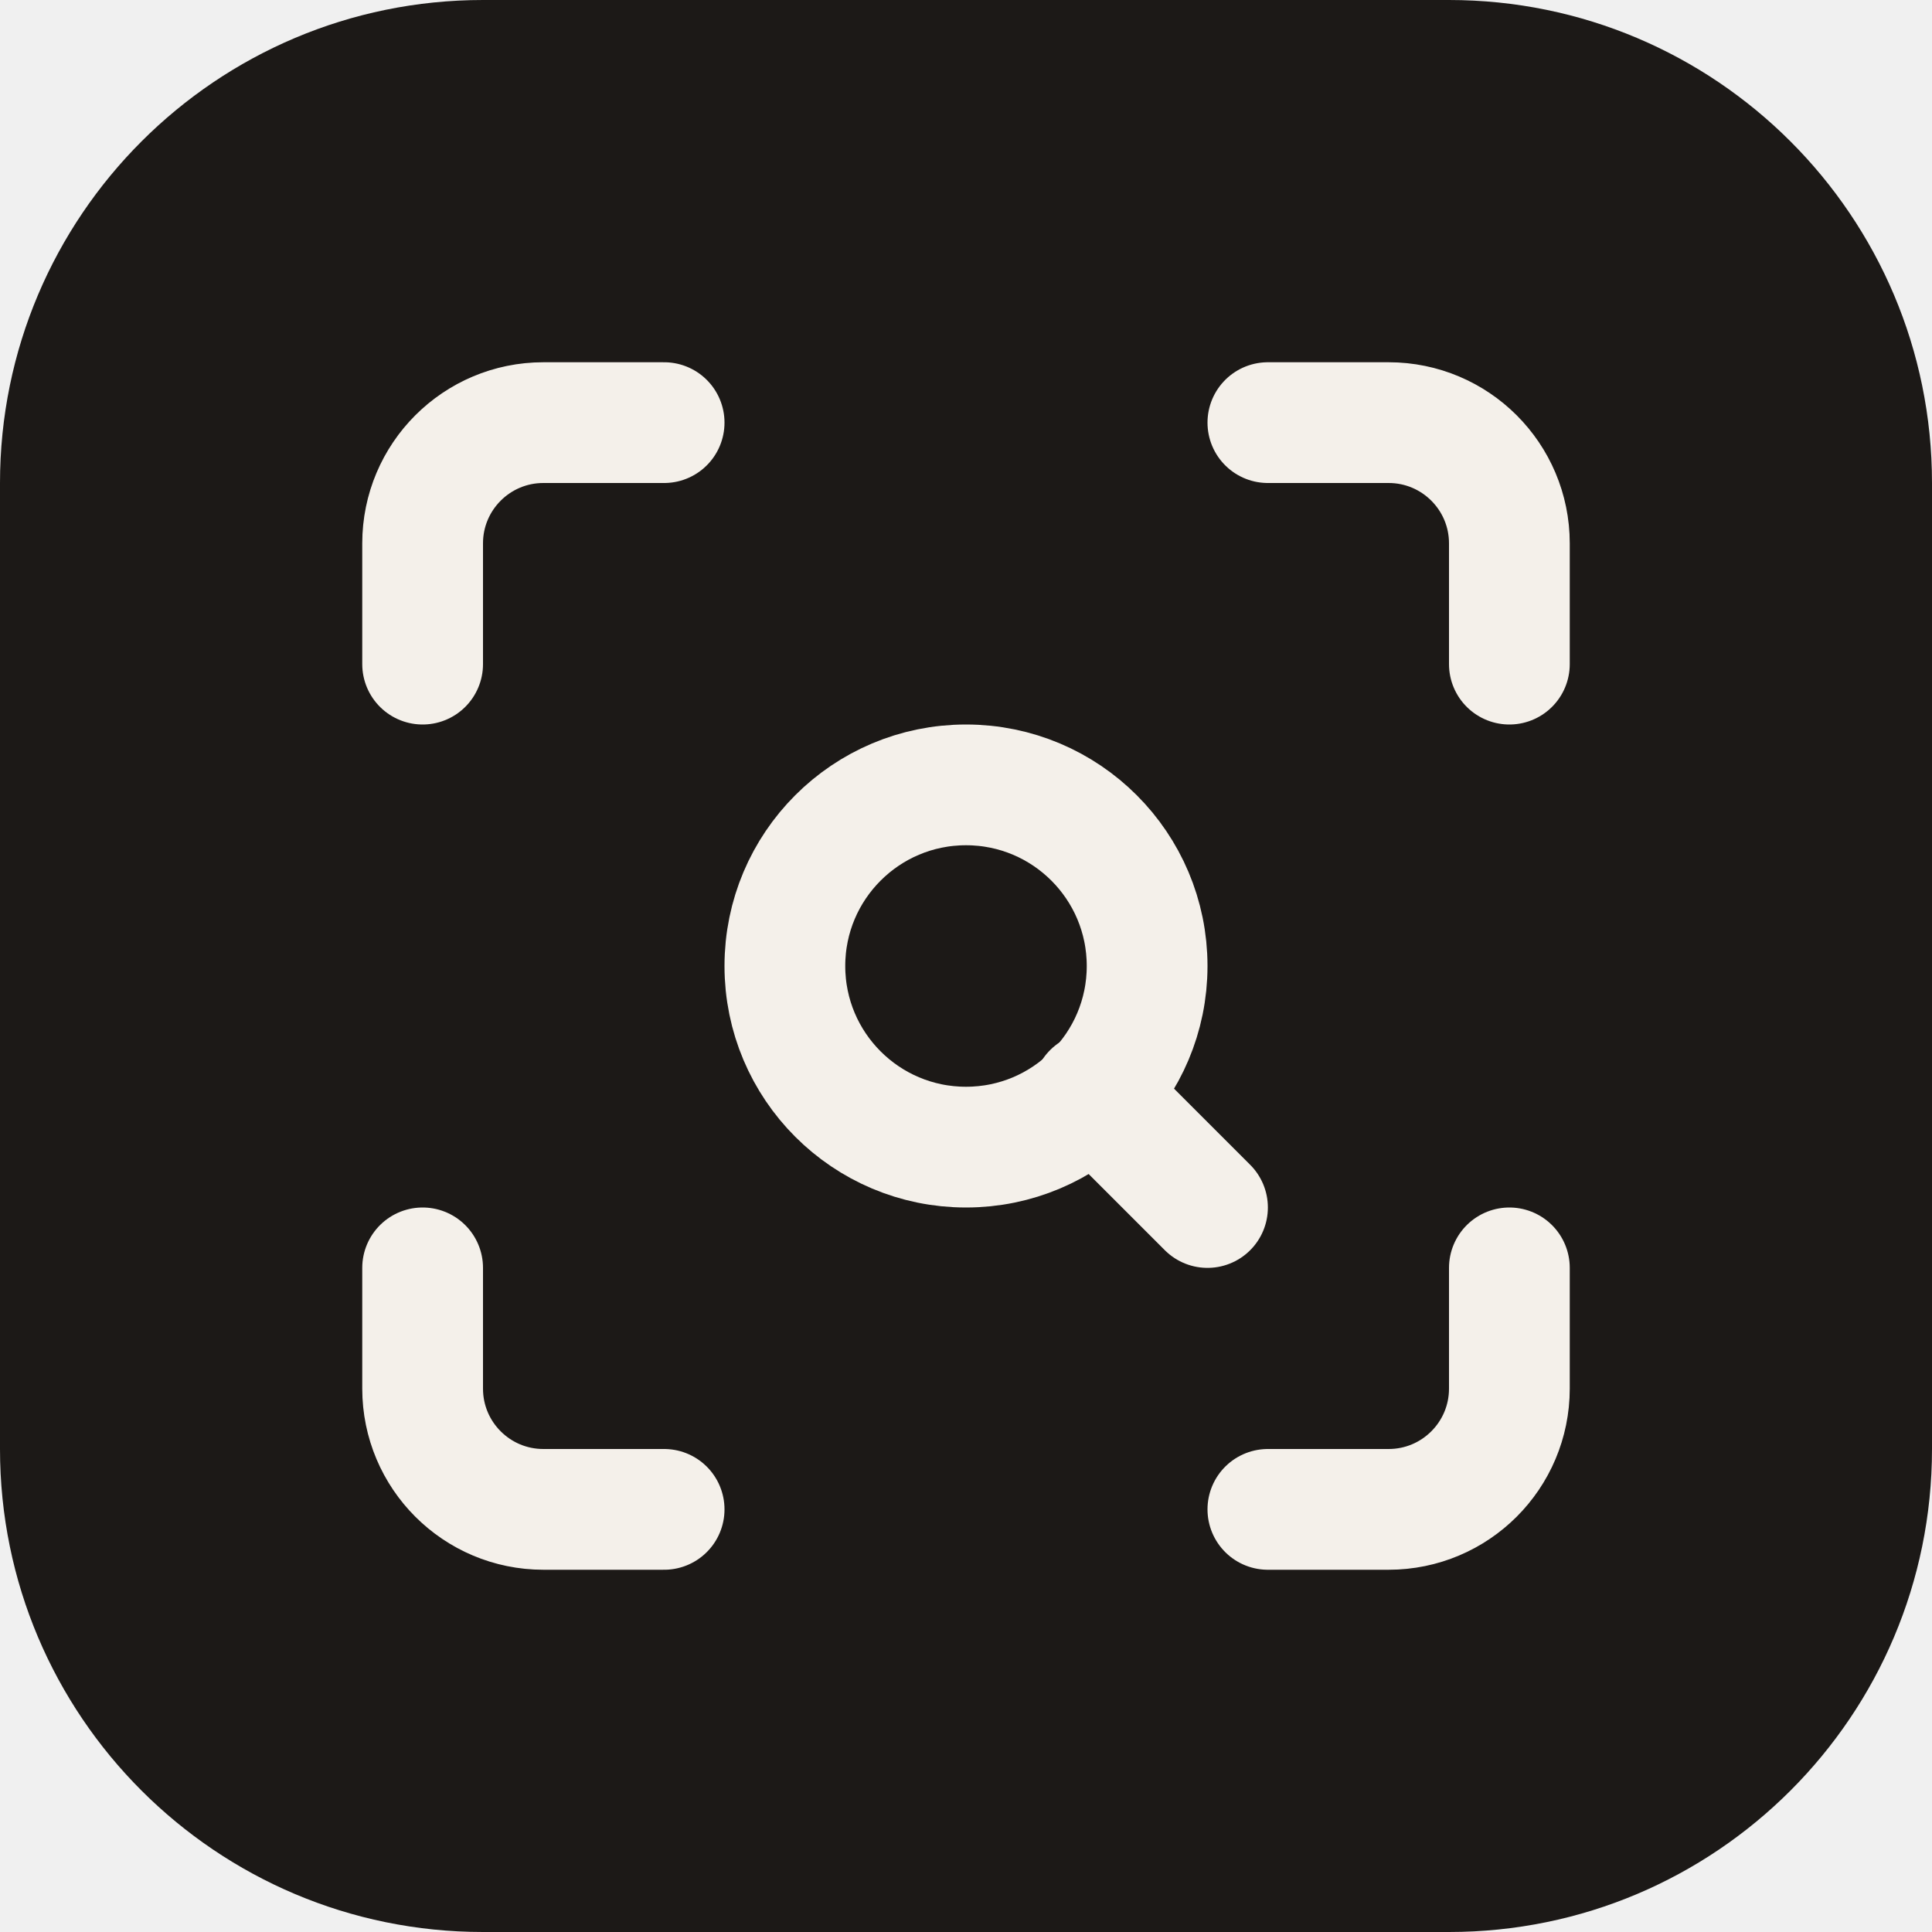
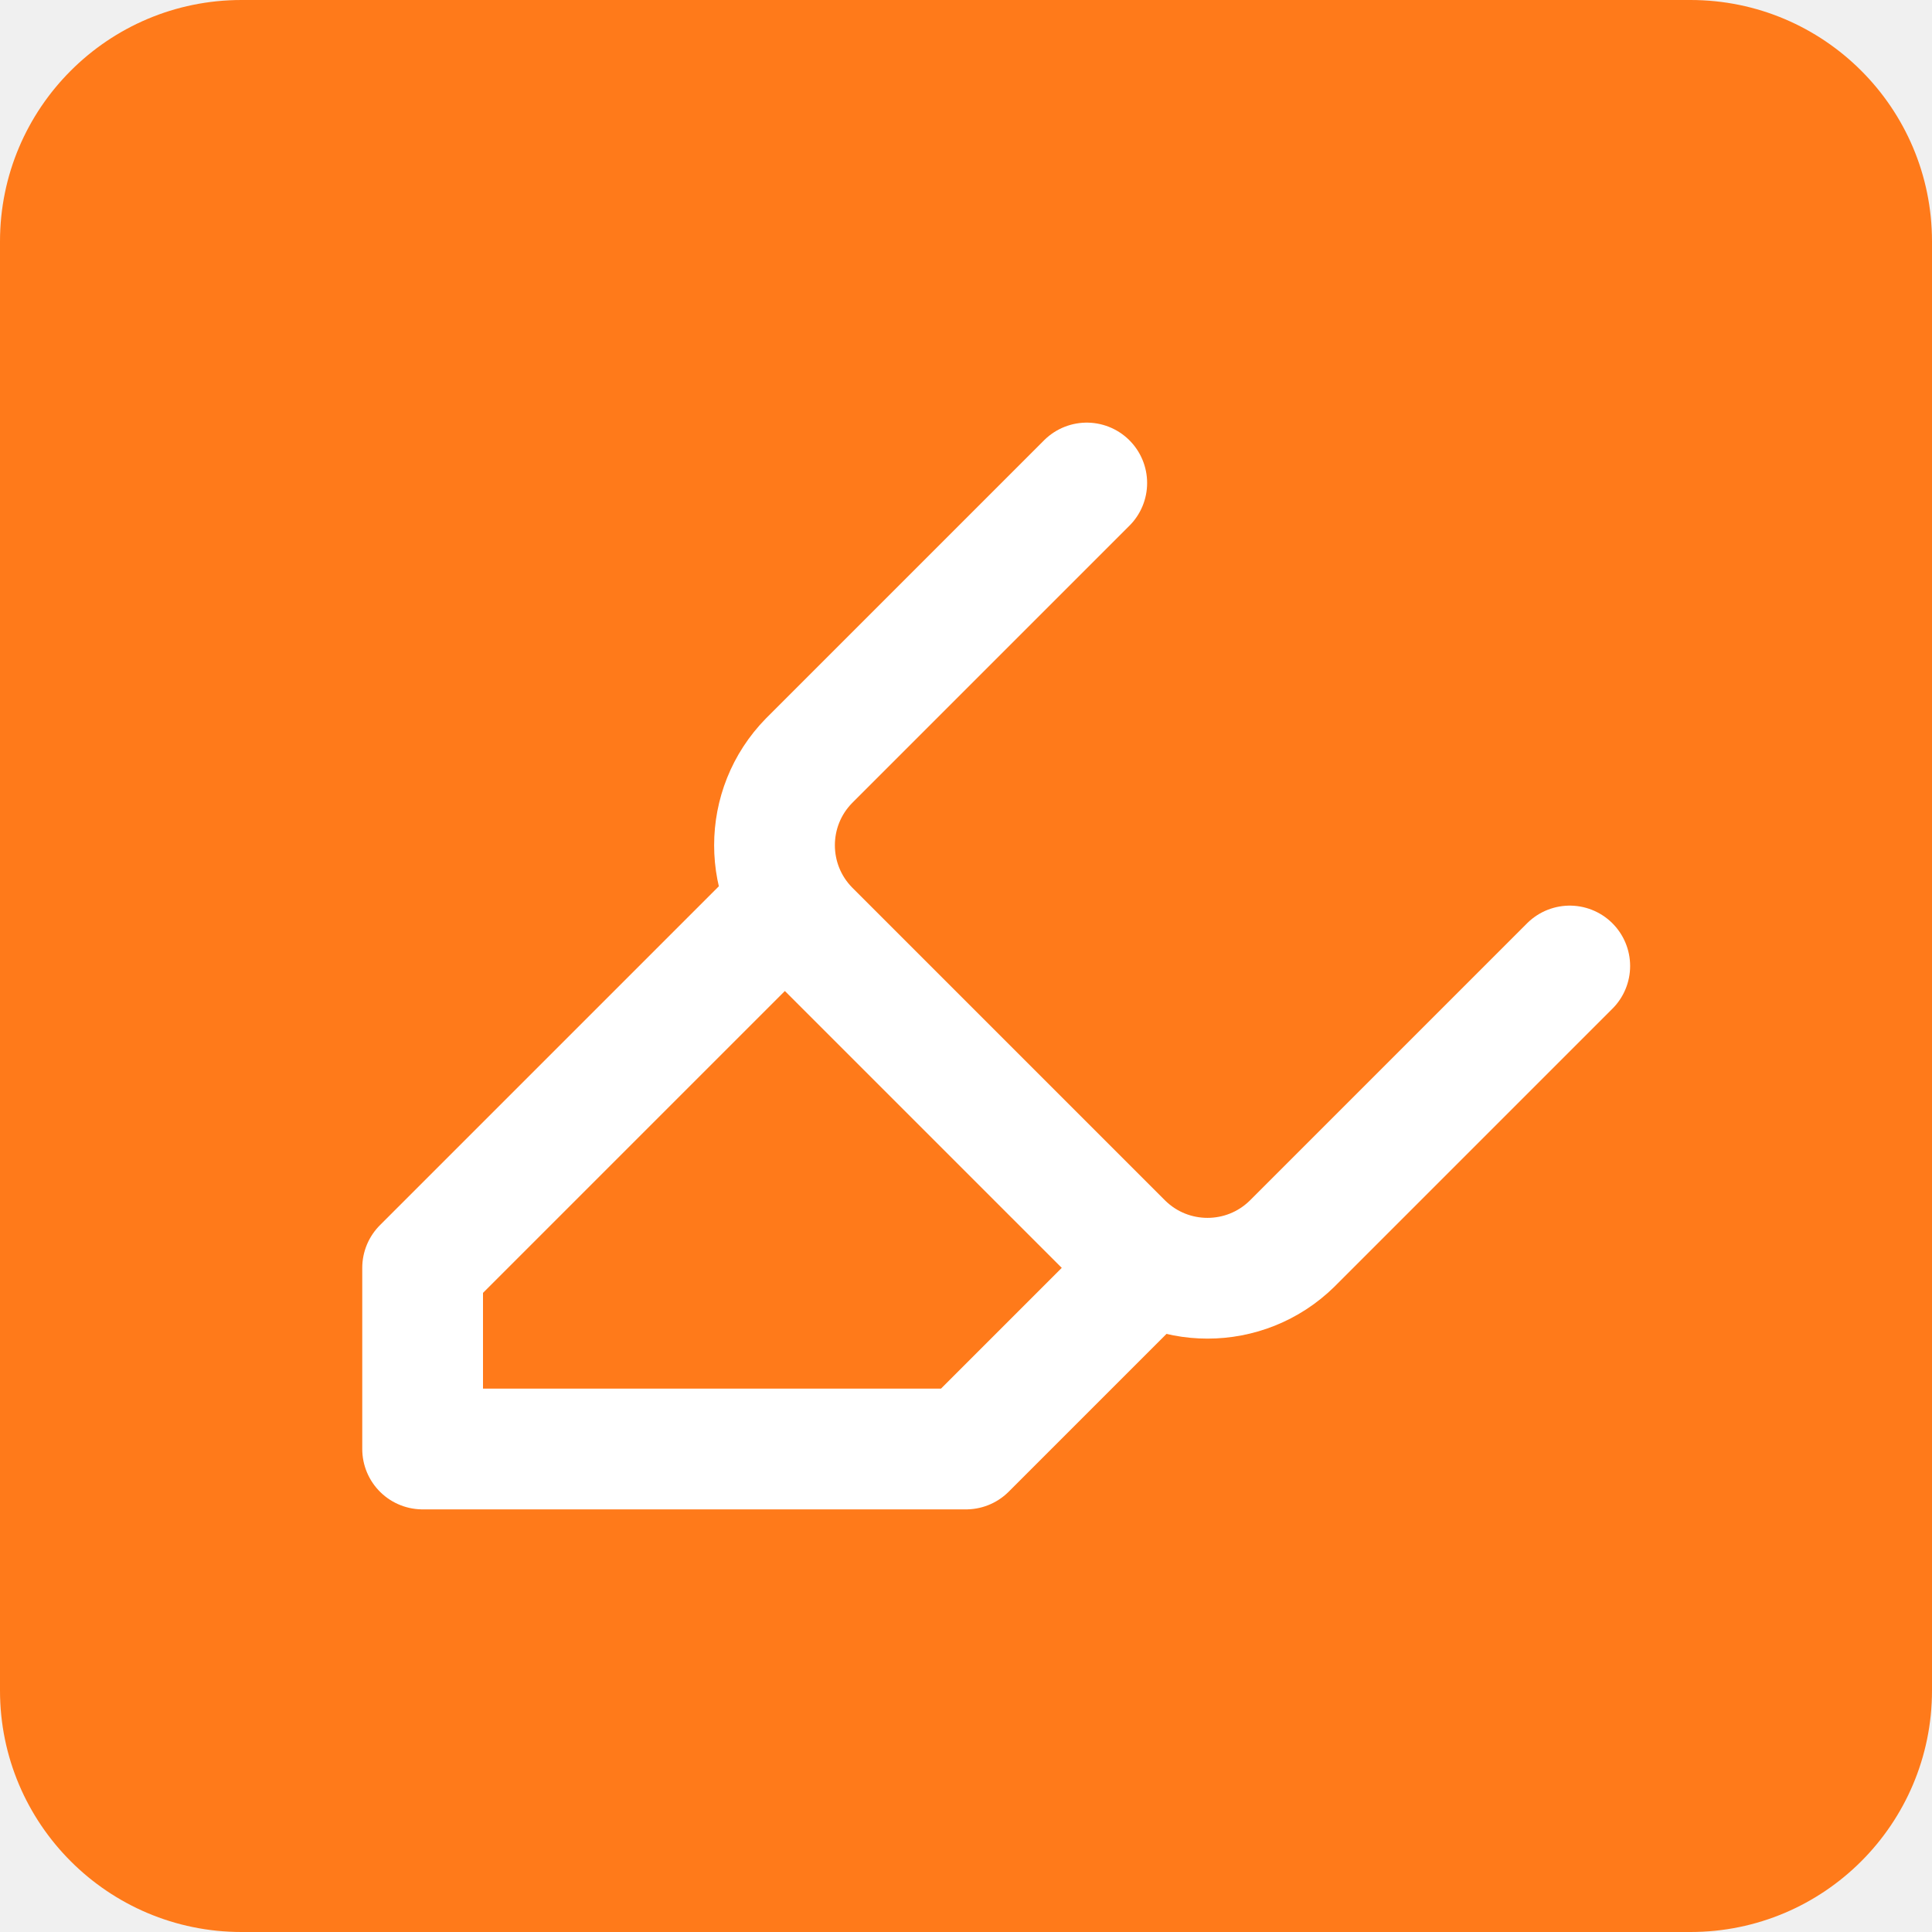
<svg xmlns="http://www.w3.org/2000/svg" width="128" height="128" viewBox="0 0 32 32">
-   <rect width="32" height="32" rx="8" fill="#1c1917" />
-   <g transform="translate(4 4)" fill="none" stroke="#f4f0ea" stroke-width="2" stroke-linecap="round" stroke-linejoin="round">
-     <path d="M3 7V5a2 2 0 0 1 2-2h2" />
-     <path d="M17 3h2a2 2 0 0 1 2 2v2" />
-     <path d="M21 17v2a2 2 0 0 1-2 2h-2" />
-     <path d="M7 21H5a2 2 0 0 1-2-2v-2" />
-     <circle cx="12" cy="12" r="3" />
-     <path d="m16 16-1.9-1.9" />
+   <rect width="32" height="32" rx="4" fill="#ff7a1a" />
+   <g transform="translate(4 4)" fill="none" stroke="#ffffff" stroke-width="2" stroke-linecap="round" stroke-linejoin="round">
+     <path d="m9 11-6 6v3h9l3-3" />
+     <path d="m22 12-4.6 4.6a2 2 0 0 1-2.8 0l-5.2-5.2a2 2 0 0 1 0-2.8L14 4" />
  </g>
</svg>
